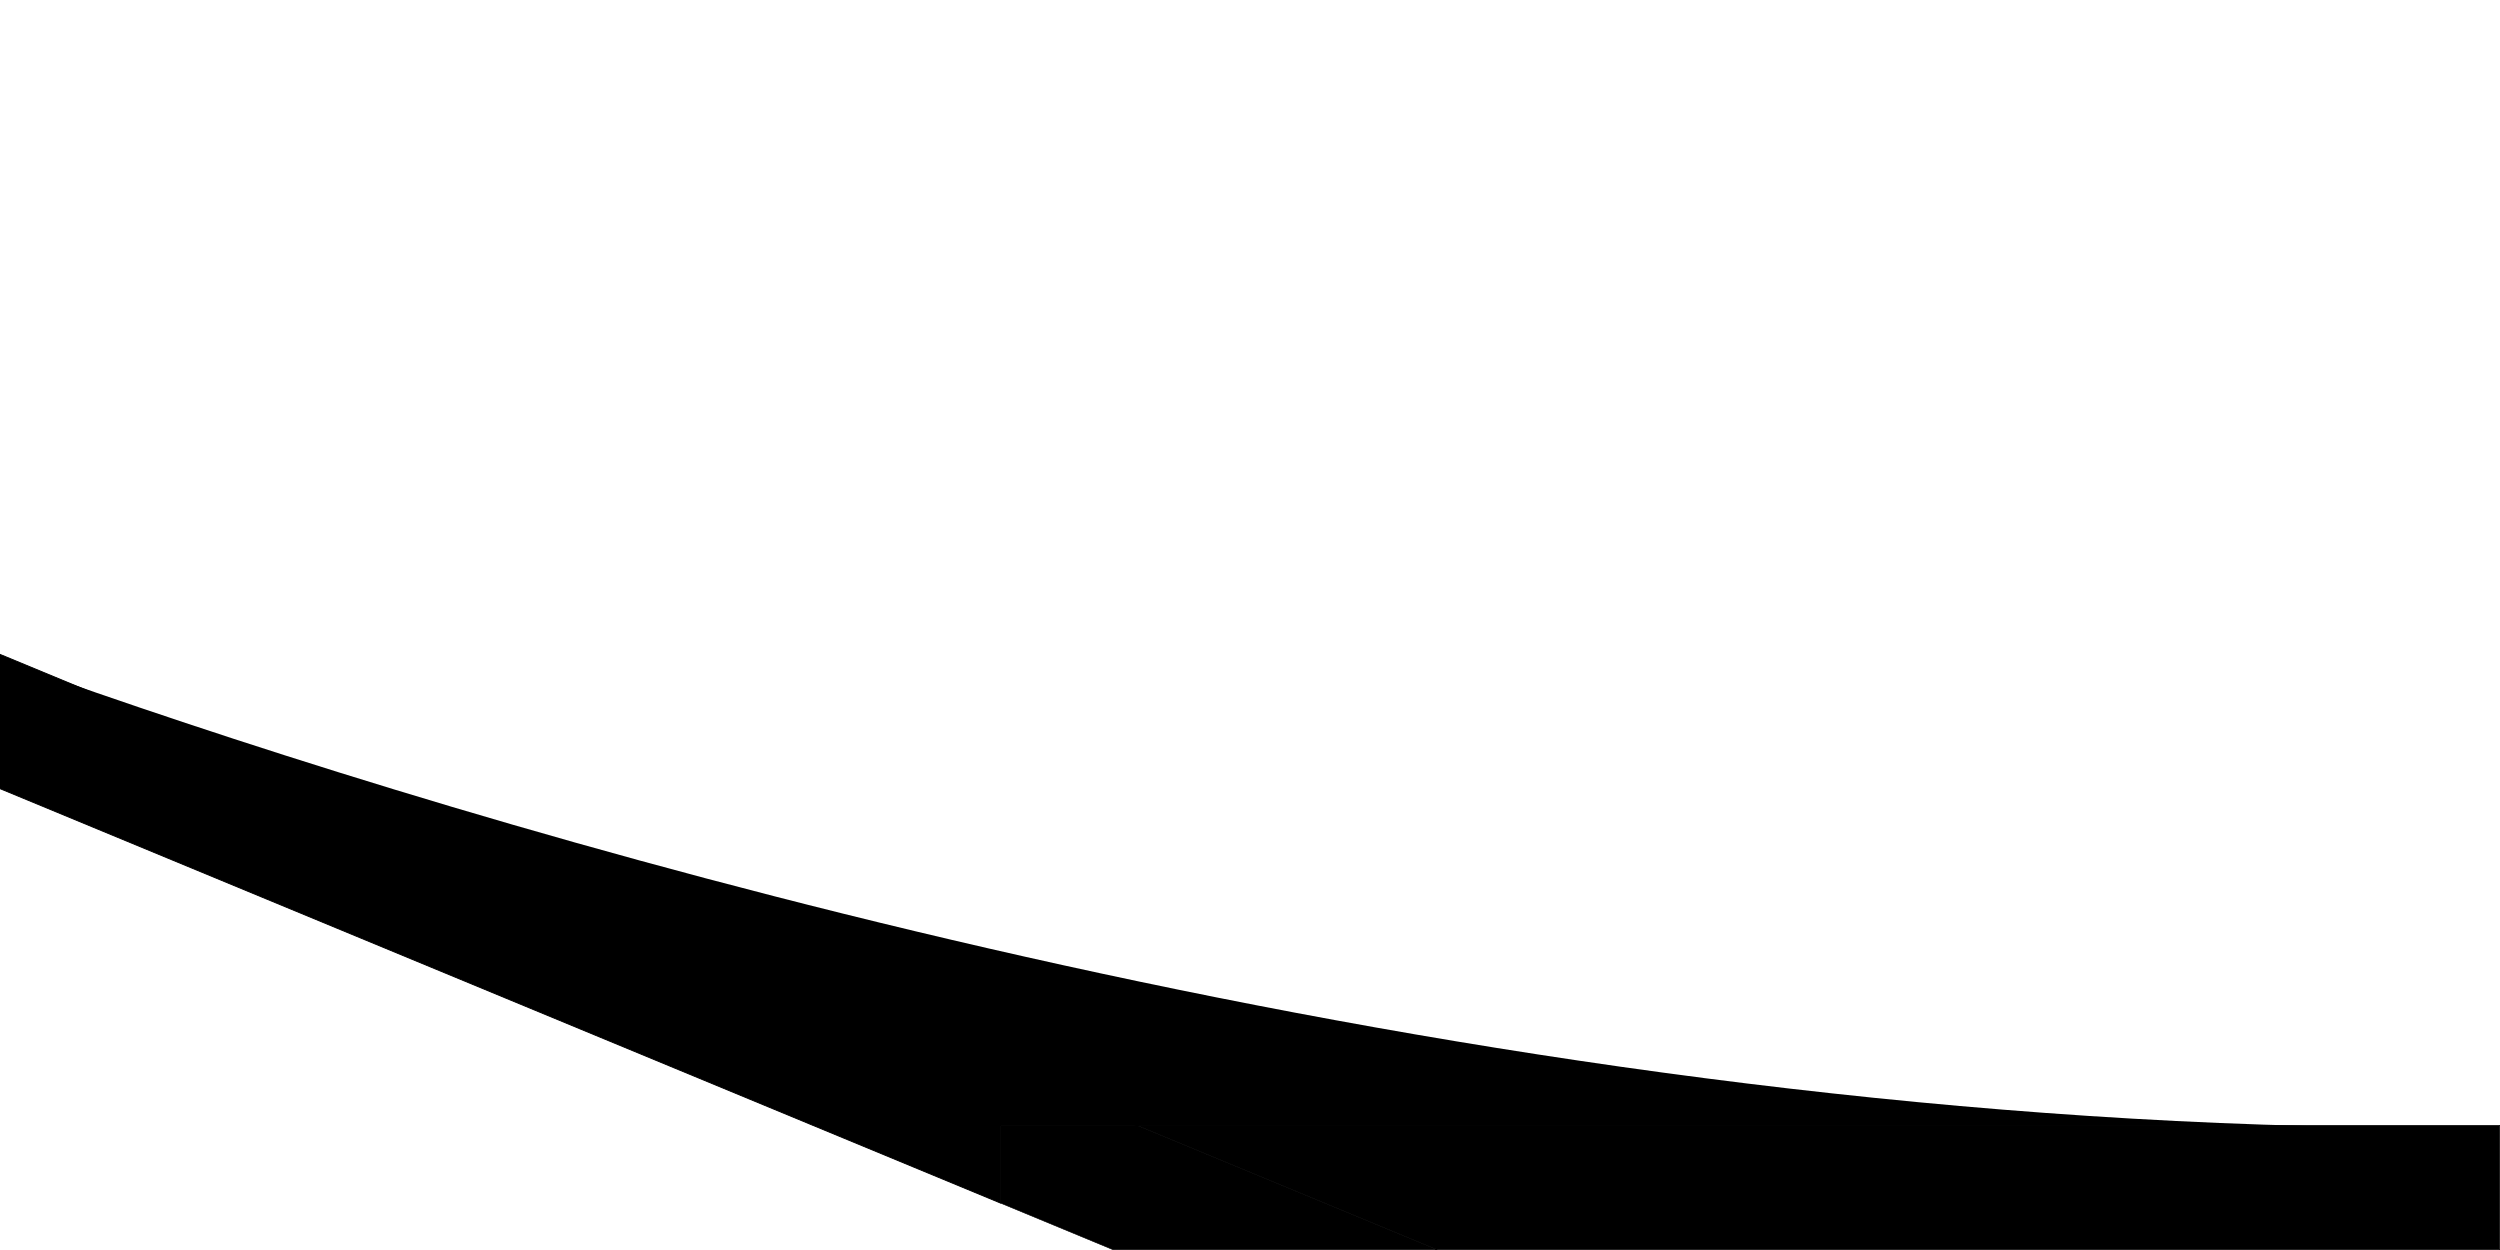
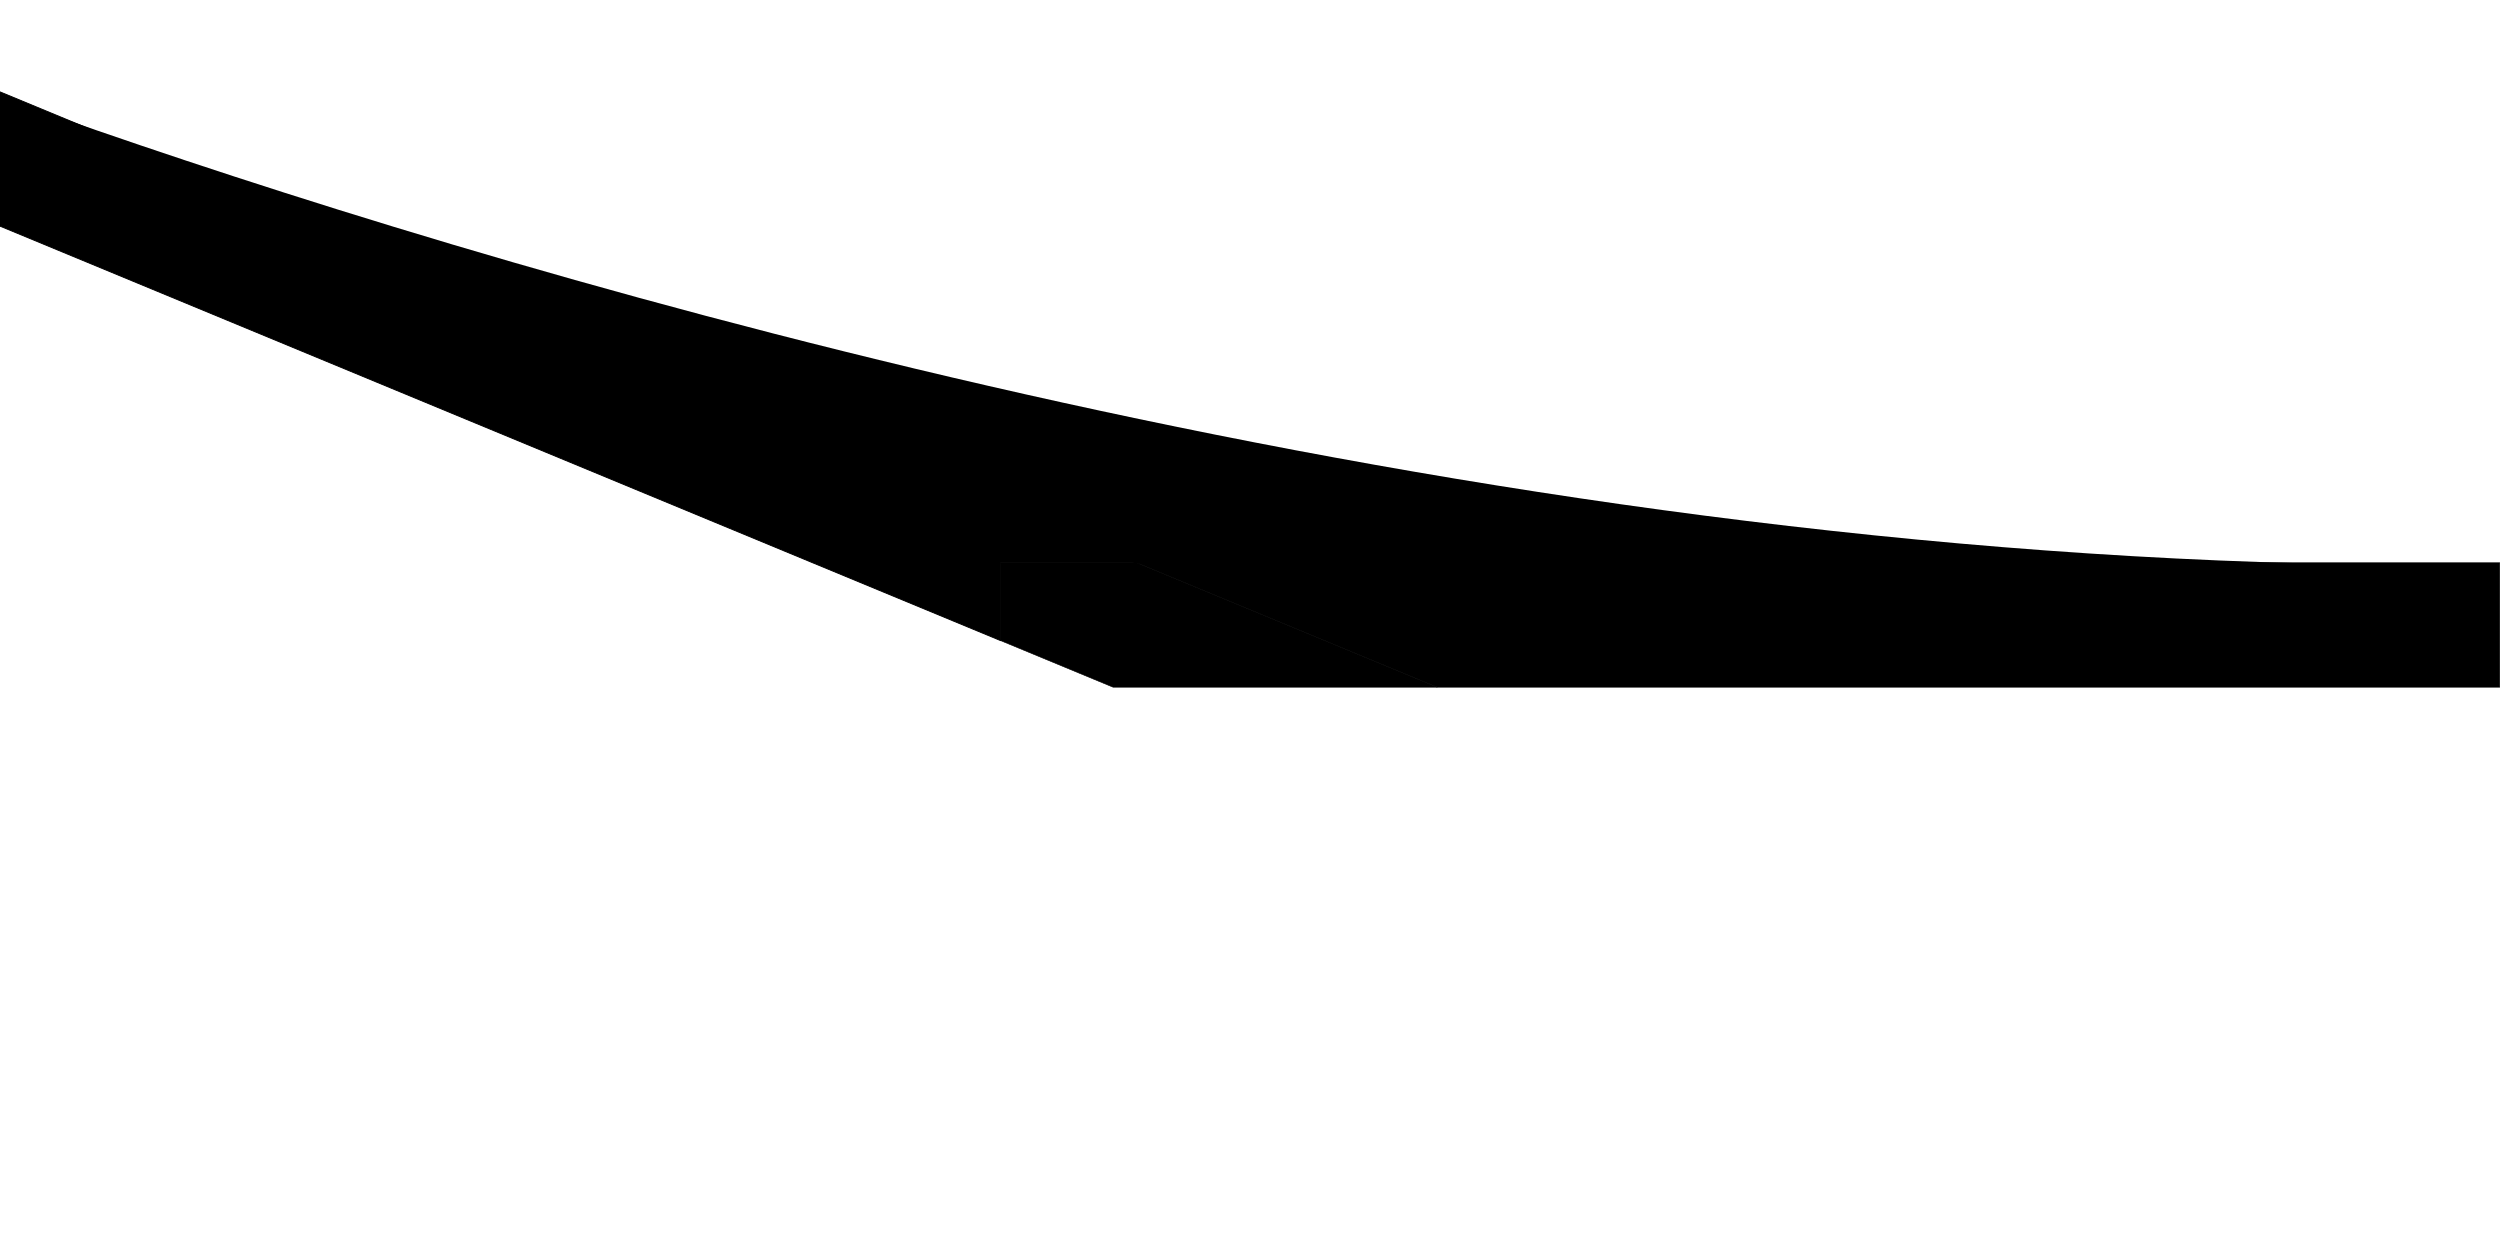
<svg xmlns="http://www.w3.org/2000/svg" width="200mm" height="100mm" viewBox="0 0 200 100" version="1.1" id="svg1">
  <defs id="defs1" />
  <g id="layer1">
-     <g id="g4" transform="translate(-20.00008,45.00018)">
+     <g id="g4" transform="translate(-20.00008)">
      <path d="M 204.5,45.072 C 130.108,43.21 57.732,20.983 24.5,9.3 l 86.361,35.772 z" style="baseline-shift:baseline;display:inline;overflow:visible;vector-effect:none;stroke-width:0.537;enable-background:accumulate;stop-color:#000000" id="path49" />
      <path d="M -26.647,-11.972 -30.445,-2.804 100.024,51.238 V 45.024 H 110.952 Z" style="stroke:#000000;stroke-width:0.077" id="path1" />
      <path d="m 110.952,45.024 h -10.928 v 6.214 l 9.022,3.737 h 25.931 z" style="stroke:#000000;stroke-width:0.049" id="path4" />
      <path d="m 110.952,45.024 24.025,9.951 h 84.998 v -9.951 z" style="stroke:#000000;stroke-width:0.049" id="path2" />
    </g>
-     <g id="g4-5" transform="rotate(-90,345.82,-281.3438)">
-       <path d="M 204.5,45.072 C 130.108,43.21 57.732,20.983 24.5,9.3 l 86.361,35.772 z" style="baseline-shift:baseline;display:inline;overflow:visible;vector-effect:none;stroke-width:0.537;enable-background:accumulate;stop-color:#000000" id="path49-6" />
+     <g id="g4-30" transform="rotate(-90,389.0512,-241.847)">
+       <path d="M 204.5,45.072 C 130.108,43.21 57.732,20.983 24.5,9.3 l 86.361,35.772 z" style="baseline-shift:baseline;display:inline;overflow:visible;vector-effect:none;stroke-width:0.537;enable-background:accumulate;stop-color:#000000" id="path49-8" />
      <path d="M -26.647,-11.972 -30.445,-2.804 100.024,51.238 V 45.024 H 110.952 Z" style="stroke:#000000;stroke-width:0.077" id="path1-4" />
-       <path d="m 110.952,45.024 h -10.928 v 6.214 l 9.022,3.737 h 25.931 z" style="stroke:#000000;stroke-width:0.049" id="path4-5" />
-       <path d="m 110.952,45.024 24.025,9.951 h 84.998 v -9.951 z" style="stroke:#000000;stroke-width:0.049" id="path2-23" />
+       <path d="m 110.952,45.024 h -10.928 v 6.214 l 9.022,3.737 h 25.931 z" style="stroke:#000000;stroke-width:0.049" id="path4-0" />
+       <path d="m 110.952,45.024 24.025,9.951 h 84.998 v -9.951 z" style="stroke:#000000;stroke-width:0.049" id="path2-4" />
    </g>
-     <g id="g4-6" transform="rotate(180,131.0168,90.55013)">
+     <g id="g4-8" transform="matrix(1,0,0,-1,-15.45033,430.1092)">
+       <path d="M 204.5,45.072 C 130.108,43.21 57.732,20.983 24.5,9.3 l 86.361,35.772 z" style="baseline-shift:baseline;display:inline;overflow:visible;vector-effect:none;stroke-width:0.537;enable-background:accumulate;stop-color:#000000" id="path49-0" />
+       <path d="M -26.647,-11.972 -30.445,-2.804 100.024,51.238 V 45.024 H 110.952 Z" style="stroke:#000000;stroke-width:0.077" id="path1-2" />
+       <path d="m 110.952,45.024 h -10.928 v 6.214 l 9.022,3.737 h 25.931 z" style="stroke:#000000;stroke-width:0.049" id="path4-4" />
+       <path d="m 110.952,45.024 24.025,9.951 h 84.998 v -9.951 z" style="stroke:#000000;stroke-width:0.049" id="path2-8" />
+     </g>
+     <g id="g4-8-7" transform="matrix(0,-1,-1,0,460.4409,452.0371)">
+       <path d="M 204.5,45.072 C 130.108,43.21 57.732,20.983 24.5,9.3 l 86.361,35.772 z" style="baseline-shift:baseline;display:inline;overflow:visible;vector-effect:none;stroke-width:0.537;enable-background:accumulate;stop-color:#000000" id="path49-0-5" />
+       <path d="M -26.647,-11.972 -30.445,-2.804 100.024,51.238 V 45.024 H 110.952 Z" style="stroke:#000000;stroke-width:0.077" id="path1-2-7" />
+       <path d="m 110.952,45.024 h -10.928 v 6.214 l 9.022,3.737 h 25.931 z" style="stroke:#000000;stroke-width:0.049" id="path4-4-2" />
+       <path d="m 110.952,45.024 24.025,9.951 h 84.998 v -9.951 z" style="stroke:#000000;stroke-width:0.049" id="path2-8-9" />
+     </g>
+     <g id="g4-5" transform="rotate(180,111.5166,135.4341)">
+       <path d="M 204.5,45.072 C 130.108,43.21 57.732,20.983 24.5,9.3 l 86.361,35.772 z" style="baseline-shift:baseline;display:inline;overflow:visible;vector-effect:none;stroke-width:0.537;enable-background:accumulate;stop-color:#000000" id="path49-2" />
+       <path d="M -26.647,-11.972 -30.445,-2.804 100.024,51.238 V 45.024 H 110.952 Z" style="stroke:#000000;stroke-width:0.077" id="path1-27" />
+       <path d="m 110.952,45.024 h -10.928 v 6.214 l 9.022,3.737 h 25.931 z" style="stroke:#000000;stroke-width:0.049" id="path4-3" />
+       <path d="m 110.952,45.024 24.025,9.951 h 84.998 v -9.951 z" style="stroke:#000000;stroke-width:0.049" id="path2-7" />
+     </g>
+     <g id="g4-5-4" transform="rotate(90,262.2109,451.4991)">
+       <path d="M 204.5,45.072 C 130.108,43.21 57.732,20.983 24.5,9.3 l 86.361,35.772 z" style="baseline-shift:baseline;display:inline;overflow:visible;vector-effect:none;stroke-width:0.537;enable-background:accumulate;stop-color:#000000" id="path49-2-3" />
+       <path d="M -26.647,-11.972 -30.445,-2.804 100.024,51.238 V 45.024 H 110.952 Z" style="stroke:#000000;stroke-width:0.077" id="path1-27-8" />
+       <path d="m 110.952,45.024 h -10.928 v 6.214 l 9.022,3.737 h 25.931 z" style="stroke:#000000;stroke-width:0.049" id="path4-3-4" />
+       <path d="m 110.952,45.024 24.025,9.951 h 84.998 v -9.951 z" style="stroke:#000000;stroke-width:0.049" id="path2-7-0" />
+     </g>
+     <g id="g4-3" transform="matrix(-1,0,0,1,224.5498,-147.1083)">
      <path d="M 204.5,45.072 C 130.108,43.21 57.732,20.983 24.5,9.3 l 86.361,35.772 z" style="baseline-shift:baseline;display:inline;overflow:visible;vector-effect:none;stroke-width:0.537;enable-background:accumulate;stop-color:#000000" id="path49-9" />
-       <path d="M -26.647,-11.972 -30.445,-2.804 100.024,51.238 V 45.024 H 110.952 Z" style="stroke:#000000;stroke-width:0.077" id="path1-8" />
-       <path d="m 110.952,45.024 h -10.928 v 6.214 l 9.022,3.737 h 25.931 z" style="stroke:#000000;stroke-width:0.049" id="path4-0" />
-       <path d="m 110.952,45.024 24.025,9.951 h 84.998 v -9.951 z" style="stroke:#000000;stroke-width:0.049" id="path2-3" />
+       <path d="M -26.647,-11.972 -30.445,-2.804 100.024,51.238 V 45.024 H 110.952 Z" style="stroke:#000000;stroke-width:0.077" id="path1-9" />
+       <path d="m 110.952,45.024 h -10.928 v 6.214 l 9.022,3.737 h 25.931 z" style="stroke:#000000;stroke-width:0.049" id="path4-7" />
+       <path d="m 110.952,45.024 24.025,9.951 h 84.998 v -9.951 z" style="stroke:#000000;stroke-width:0.049" id="path2-0" />
    </g>
-     <g id="g4-6-7" transform="rotate(90,207.7355,393.6995)">
-       <path d="M 204.5,45.072 C 130.108,43.21 57.732,20.983 24.5,9.3 l 86.361,35.772 z" style="baseline-shift:baseline;display:inline;overflow:visible;vector-effect:none;stroke-width:0.537;enable-background:accumulate;stop-color:#000000" id="path49-9-1" />
-       <path d="M -26.647,-11.972 -30.445,-2.804 100.024,51.238 V 45.024 H 110.952 Z" style="stroke:#000000;stroke-width:0.077" id="path1-8-1" />
-       <path d="m 110.952,45.024 h -10.928 v 6.214 l 9.022,3.737 h 25.931 z" style="stroke:#000000;stroke-width:0.049" id="path4-0-8" />
-       <path d="m 110.952,45.024 24.025,9.951 h 84.998 v -9.951 z" style="stroke:#000000;stroke-width:0.049" id="path2-3-5" />
-     </g>
-     <g id="g4-4" transform="matrix(1,0,0,-1,-7.390036,302.9974)">
-       <path d="M 204.5,45.072 C 130.108,43.21 57.732,20.983 24.5,9.3 l 86.361,35.772 z" style="baseline-shift:baseline;display:inline;overflow:visible;vector-effect:none;stroke-width:0.537;enable-background:accumulate;stop-color:#000000" id="path49-2" />
-       <path d="M -26.647,-11.972 -30.445,-2.804 100.024,51.238 V 45.024 H 110.952 Z" style="stroke:#000000;stroke-width:0.077" id="path1-3" />
-       <path d="m 110.952,45.024 h -10.928 v 6.214 l 9.022,3.737 h 25.931 z" style="stroke:#000000;stroke-width:0.049" id="path4-1" />
-       <path d="m 110.952,45.024 24.025,9.951 h 84.998 v -9.951 z" style="stroke:#000000;stroke-width:0.049" id="path2-2" />
-     </g>
-     <g id="g4-4-1" transform="matrix(0,-1,-1,0,408.0811,409.1508)">
-       <path d="M 204.5,45.072 C 130.108,43.21 57.732,20.983 24.5,9.3 l 86.361,35.772 z" style="baseline-shift:baseline;display:inline;overflow:visible;vector-effect:none;stroke-width:0.537;enable-background:accumulate;stop-color:#000000" id="path49-2-2" />
-       <path d="M -26.647,-11.972 -30.445,-2.804 100.024,51.238 V 45.024 H 110.952 Z" style="stroke:#000000;stroke-width:0.077" id="path1-3-4" />
-       <path d="m 110.952,45.024 h -10.928 v 6.214 l 9.022,3.737 h 25.931 z" style="stroke:#000000;stroke-width:0.049" id="path4-1-5" />
-       <path d="m 110.952,45.024 24.025,9.951 h 84.998 v -9.951 z" style="stroke:#000000;stroke-width:0.049" id="path2-2-5" />
-     </g>
-     <g id="g4-64" transform="matrix(-1,0,0,1,182.17,-97.91365)">
-       <path d="M 204.5,45.072 C 130.108,43.21 57.732,20.983 24.5,9.3 l 86.361,35.772 z" style="baseline-shift:baseline;display:inline;overflow:visible;vector-effect:none;stroke-width:0.537;enable-background:accumulate;stop-color:#000000" id="path49-8" />
-       <path d="M -26.647,-11.972 -30.445,-2.804 100.024,51.238 V 45.024 H 110.952 Z" style="stroke:#000000;stroke-width:0.077" id="path1-0" />
-       <path d="m 110.952,45.024 h -10.928 v 6.214 l 9.022,3.737 h 25.931 z" style="stroke:#000000;stroke-width:0.049" id="path4-10" />
-       <path d="m 110.952,45.024 24.025,9.951 h 84.998 v -9.951 z" style="stroke:#000000;stroke-width:0.049" id="path2-5" />
-     </g>
-     <g id="g4-64-5" transform="matrix(0,1,1,0,391.7764,-133.4905)">
-       <path d="M 204.5,45.072 C 130.108,43.21 57.732,20.983 24.5,9.3 l 86.361,35.772 z" style="baseline-shift:baseline;display:inline;overflow:visible;vector-effect:none;stroke-width:0.537;enable-background:accumulate;stop-color:#000000" id="path49-8-7" />
-       <path d="M -26.647,-11.972 -30.445,-2.804 100.024,51.238 V 45.024 H 110.952 Z" style="stroke:#000000;stroke-width:0.077" id="path1-0-2" />
-       <path d="m 110.952,45.024 h -10.928 v 6.214 l 9.022,3.737 h 25.931 z" style="stroke:#000000;stroke-width:0.049" id="path4-10-2" />
-       <path d="m 110.952,45.024 24.025,9.951 h 84.998 v -9.951 z" style="stroke:#000000;stroke-width:0.049" id="path2-5-0" />
+     <g id="g4-3-4" transform="matrix(0,1,1,0,354.8803,-106.4453)">
+       <path d="M 204.5,45.072 C 130.108,43.21 57.732,20.983 24.5,9.3 l 86.361,35.772 z" style="baseline-shift:baseline;display:inline;overflow:visible;vector-effect:none;stroke-width:0.537;enable-background:accumulate;stop-color:#000000" id="path49-9-3" />
+       <path d="M -26.647,-11.972 -30.445,-2.804 100.024,51.238 V 45.024 H 110.952 Z" style="stroke:#000000;stroke-width:0.077" id="path1-9-9" />
+       <path d="m 110.952,45.024 h -10.928 v 6.214 l 9.022,3.737 h 25.931 z" style="stroke:#000000;stroke-width:0.049" id="path4-7-0" />
+       <path d="m 110.952,45.024 24.025,9.951 h 84.998 v -9.951 z" style="stroke:#000000;stroke-width:0.049" id="path2-0-5" />
    </g>
  </g>
</svg>
